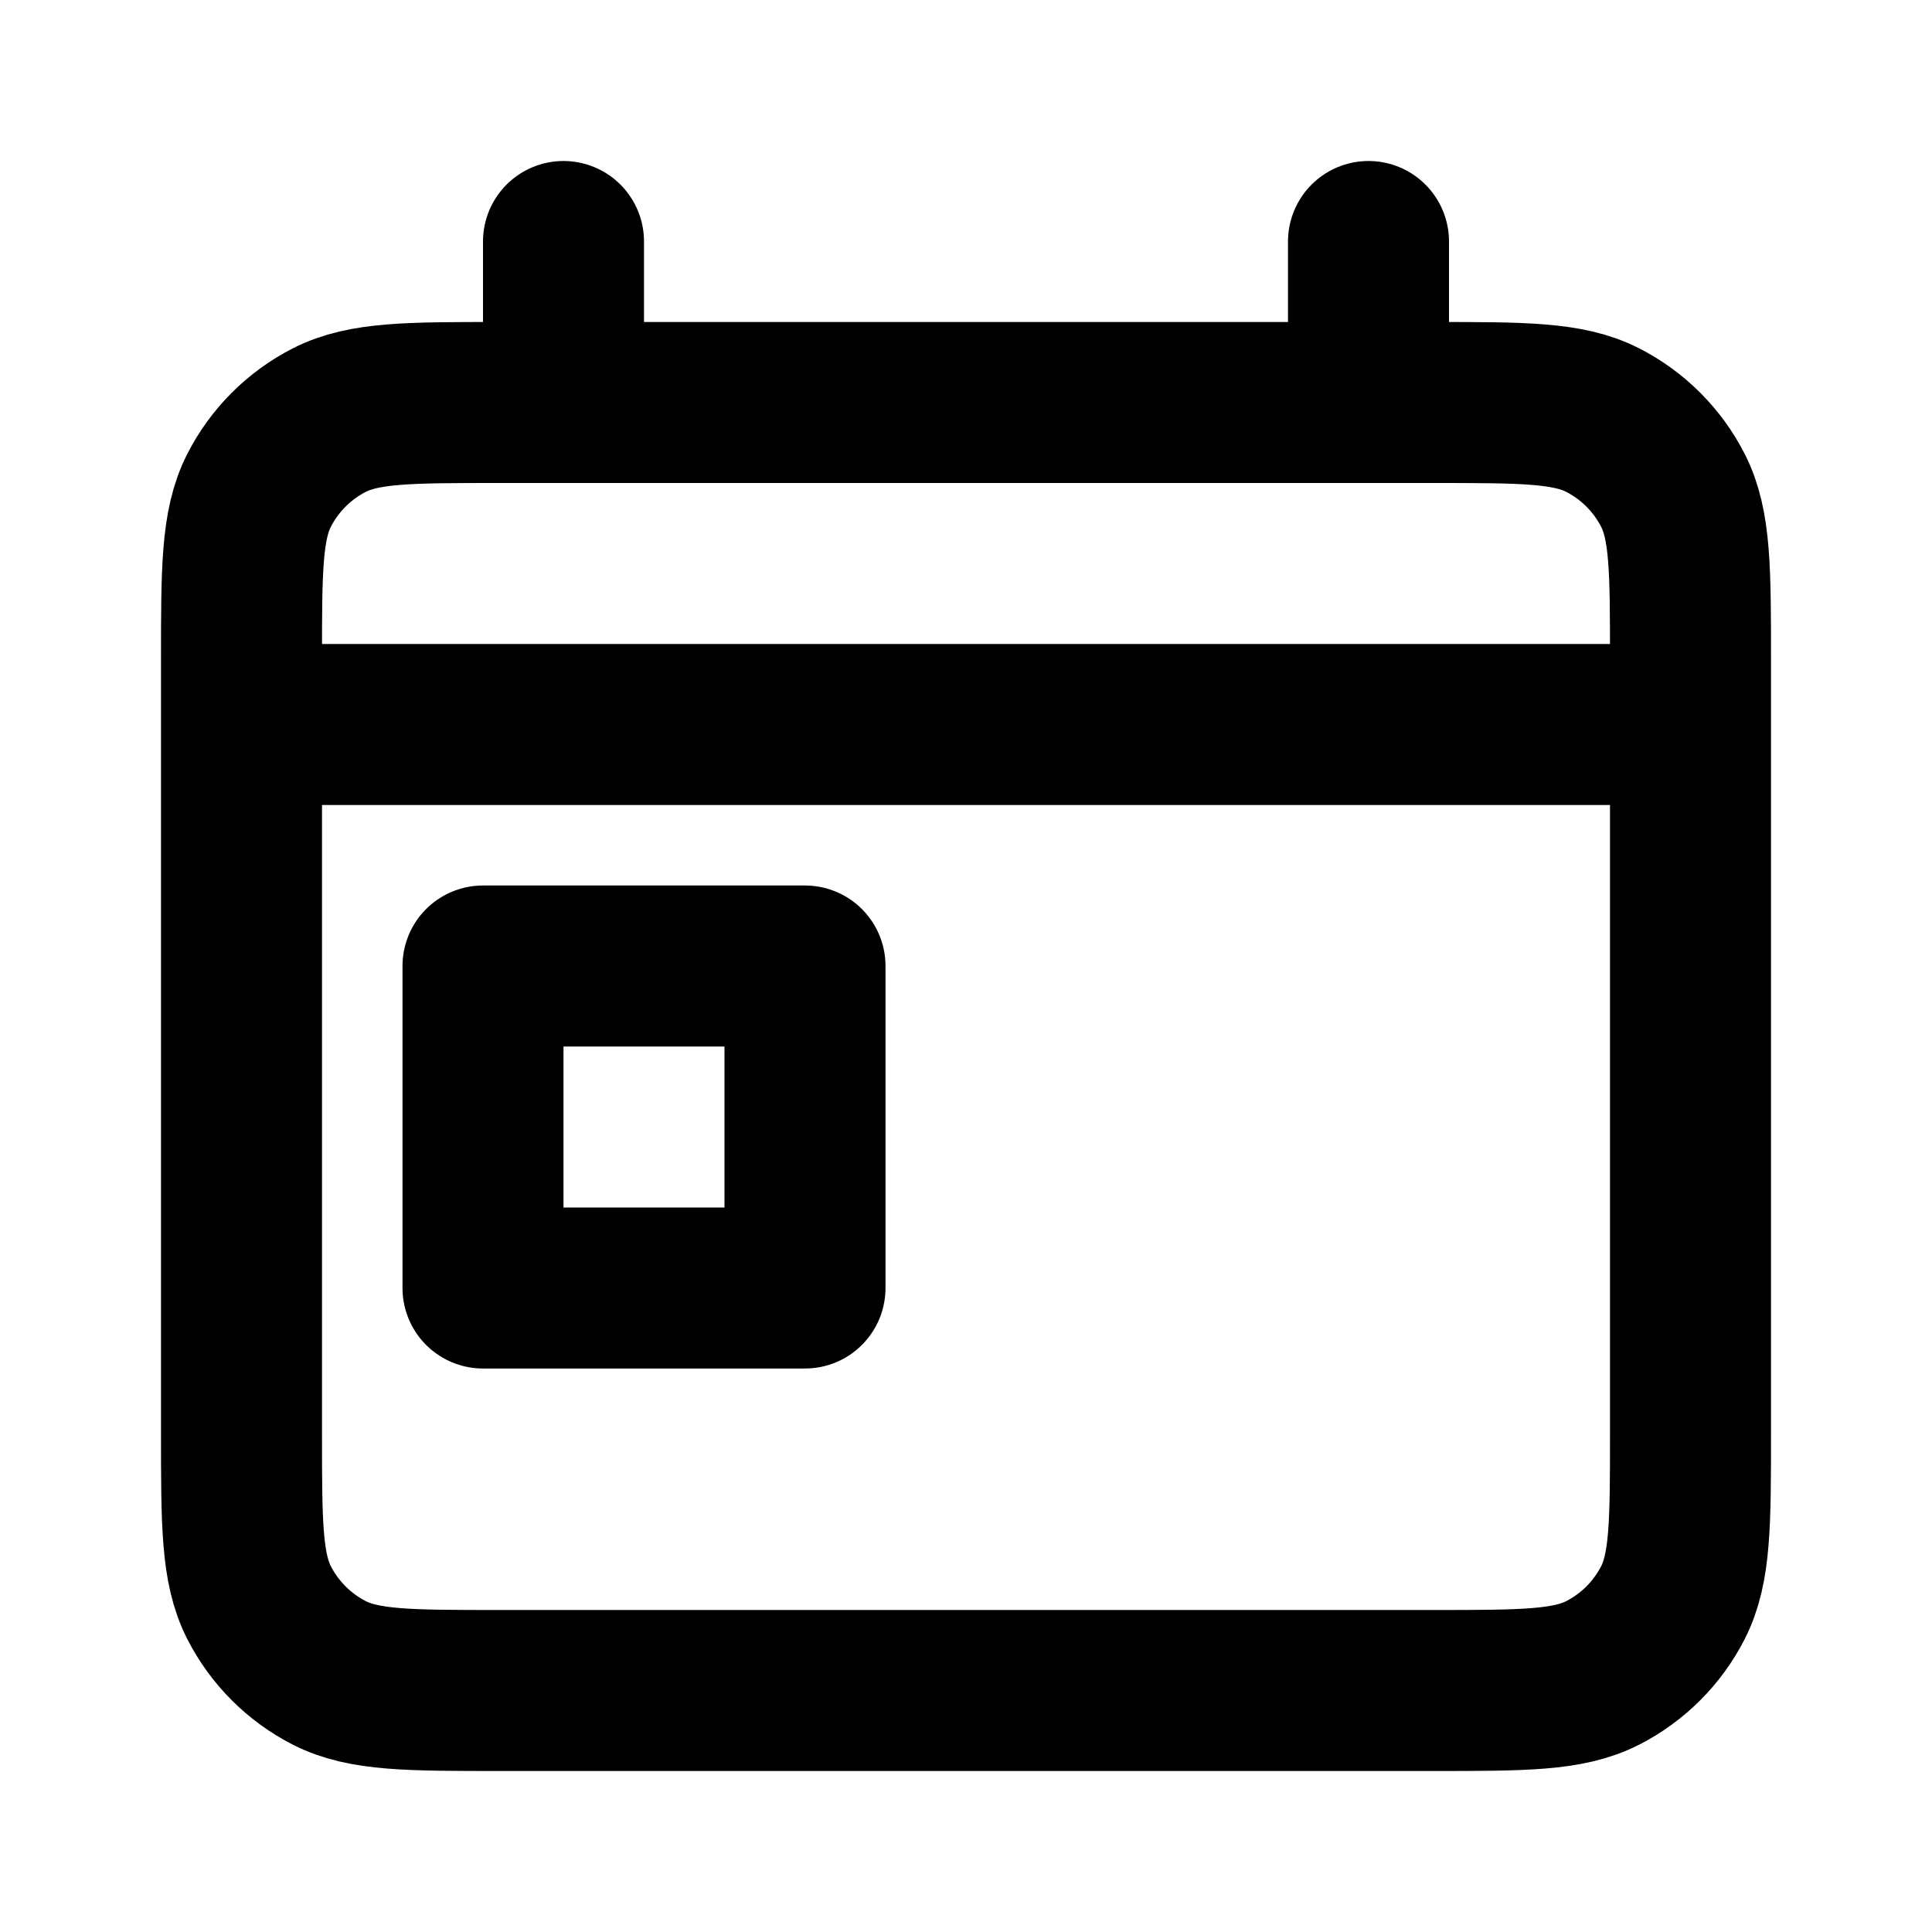
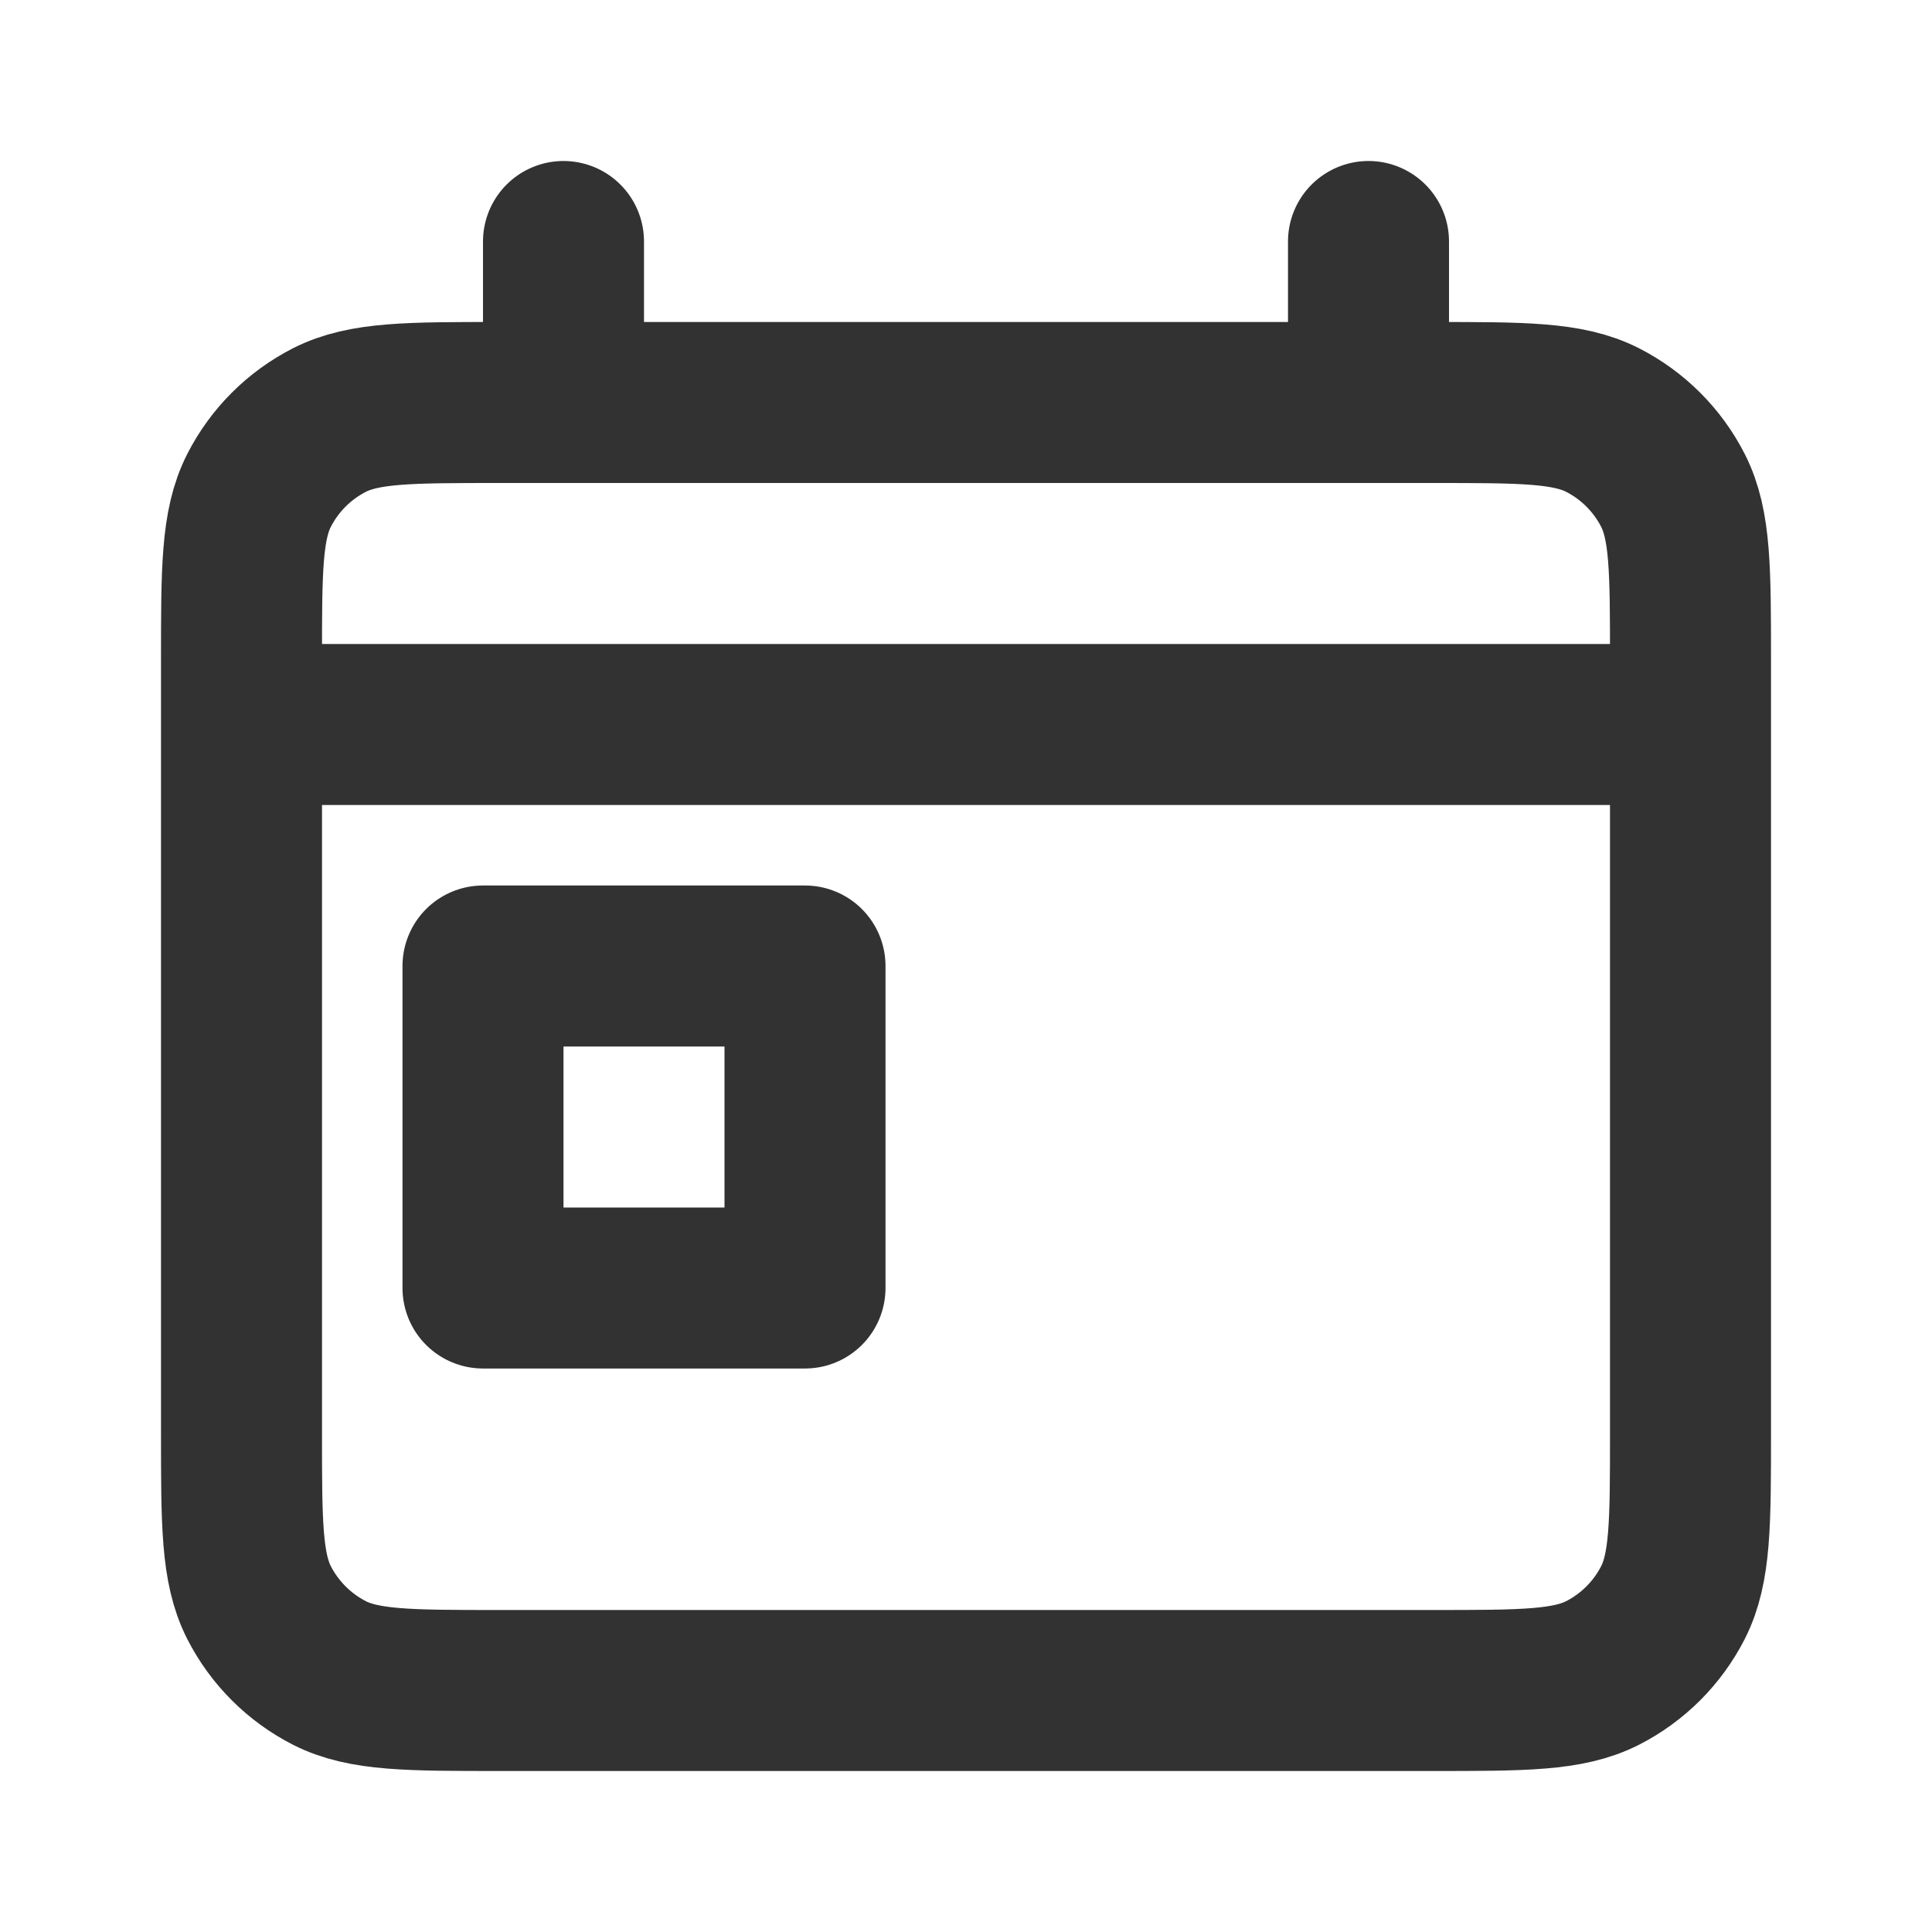
<svg xmlns="http://www.w3.org/2000/svg" width="800px" height="800px" viewBox="0 0 24 24" fill="none">
-   <path d="M3 9H21M7 3V5M17 3V5M6 12H10V16H6V12ZM6.2 21H17.8C18.92 21 19.48 21 19.908 20.782C20.284 20.59 20.59 20.284 20.782 19.908C21 19.48 21 18.92 21 17.8V8.2C21 7.08 21 6.52 20.782 6.092C20.59 5.716 20.284 5.41 19.908 5.218C19.48 5 18.92 5 17.8 5H6.2C5.08 5 4.52 5 4.092 5.218C3.716 5.41 3.41 5.716 3.218 6.092C3 6.52 3 7.08 3 8.2V17.8C3 18.92 3 19.48 3.218 19.908C3.41 20.284 3.716 20.59 4.092 20.782C4.52 21 5.08 21 6.2 21Z" stroke="#000000" stroke-width="2" stroke-linecap="round" stroke-linejoin="round" />
+   <path d="M3 9H21M7 3V5M17 3V5M6 12H10V16H6V12ZM6.2 21H17.8C18.92 21 19.48 21 19.908 20.782C20.284 20.59 20.59 20.284 20.782 19.908C21 19.48 21 18.92 21 17.8V8.2C21 7.08 21 6.52 20.782 6.092C20.59 5.716 20.284 5.41 19.908 5.218C19.48 5 18.92 5 17.8 5H6.2C5.08 5 4.52 5 4.092 5.218C3.716 5.41 3.41 5.716 3.218 6.092C3 6.52 3 7.08 3 8.2V17.8C3 18.92 3 19.48 3.218 19.908C3.41 20.284 3.716 20.59 4.092 20.782C4.52 21 5.08 21 6.2 21Z" stroke="#323232" stroke-width="2" stroke-linecap="round" stroke-linejoin="round" />
</svg>
